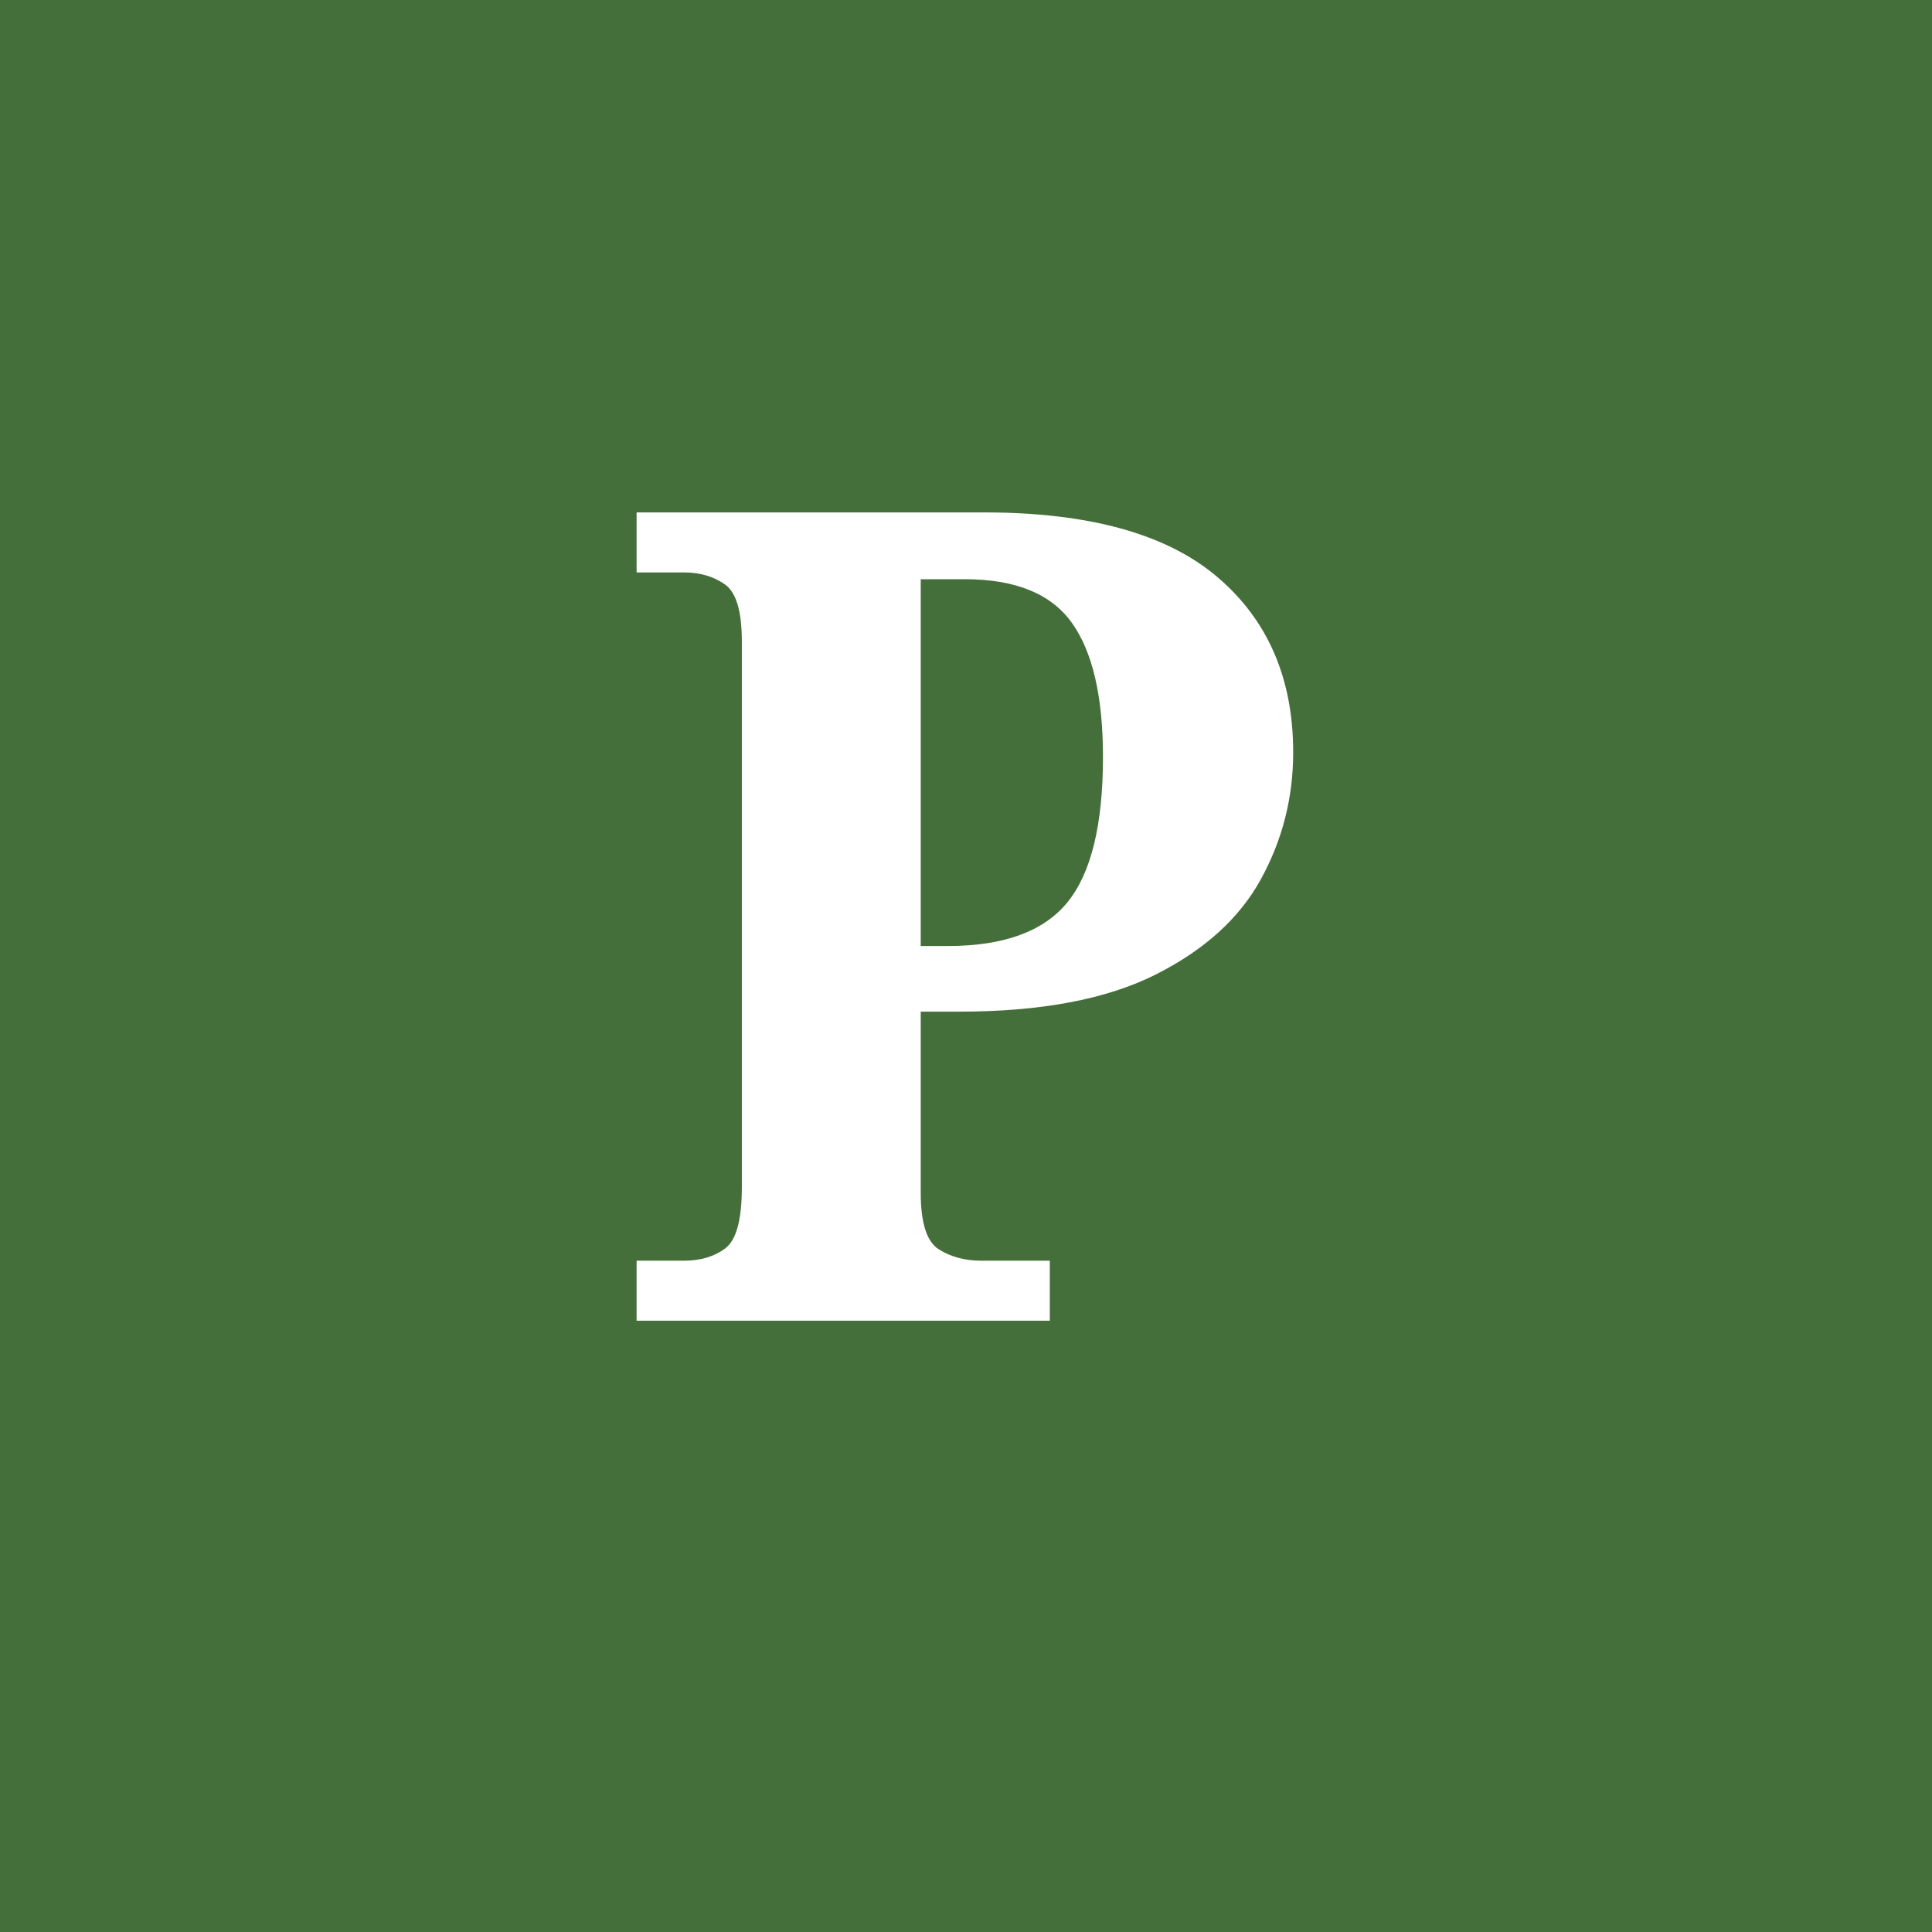
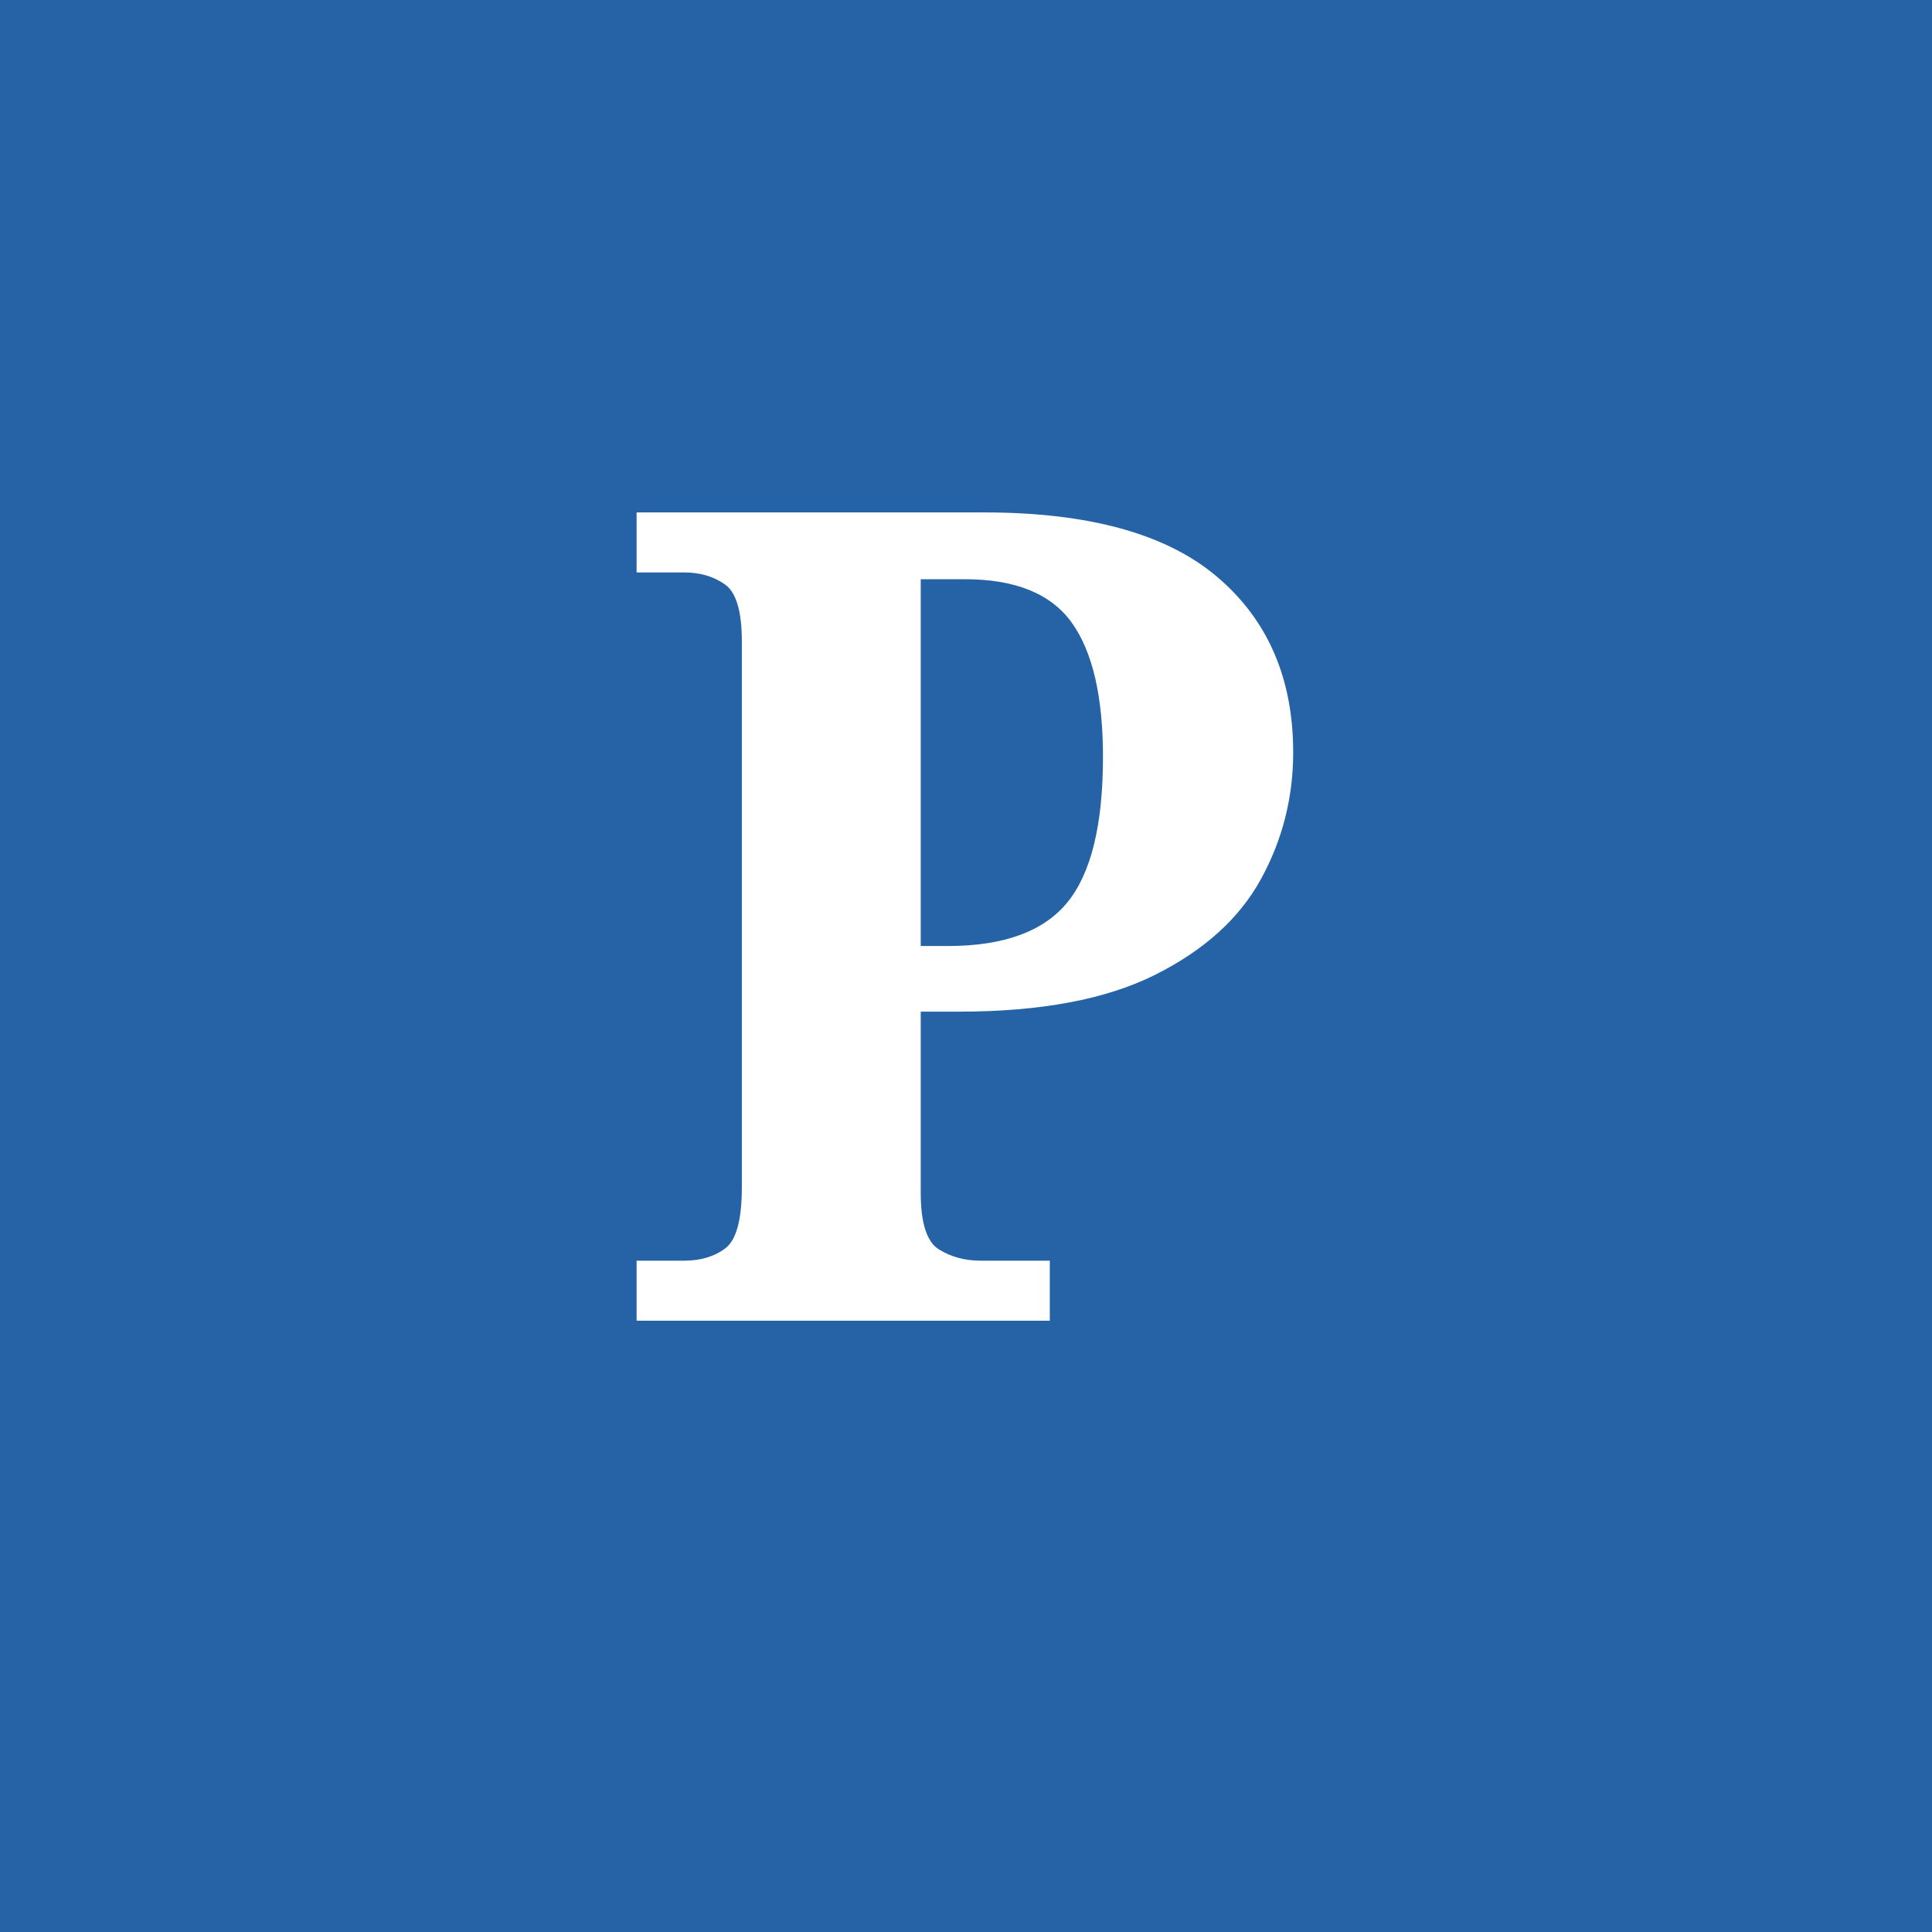
<svg xmlns="http://www.w3.org/2000/svg" viewBox="0 0 512 512">
-   <rect width="512" height="512" fill="#456f3a" />
+   <rect width="512" height="512" fill="#2563a6" />
  <text x="256" y="350" text-anchor="middle" font-family="Georgia, serif" font-size="300" font-weight="700" fill="#ffffff">P</text>
</svg>
